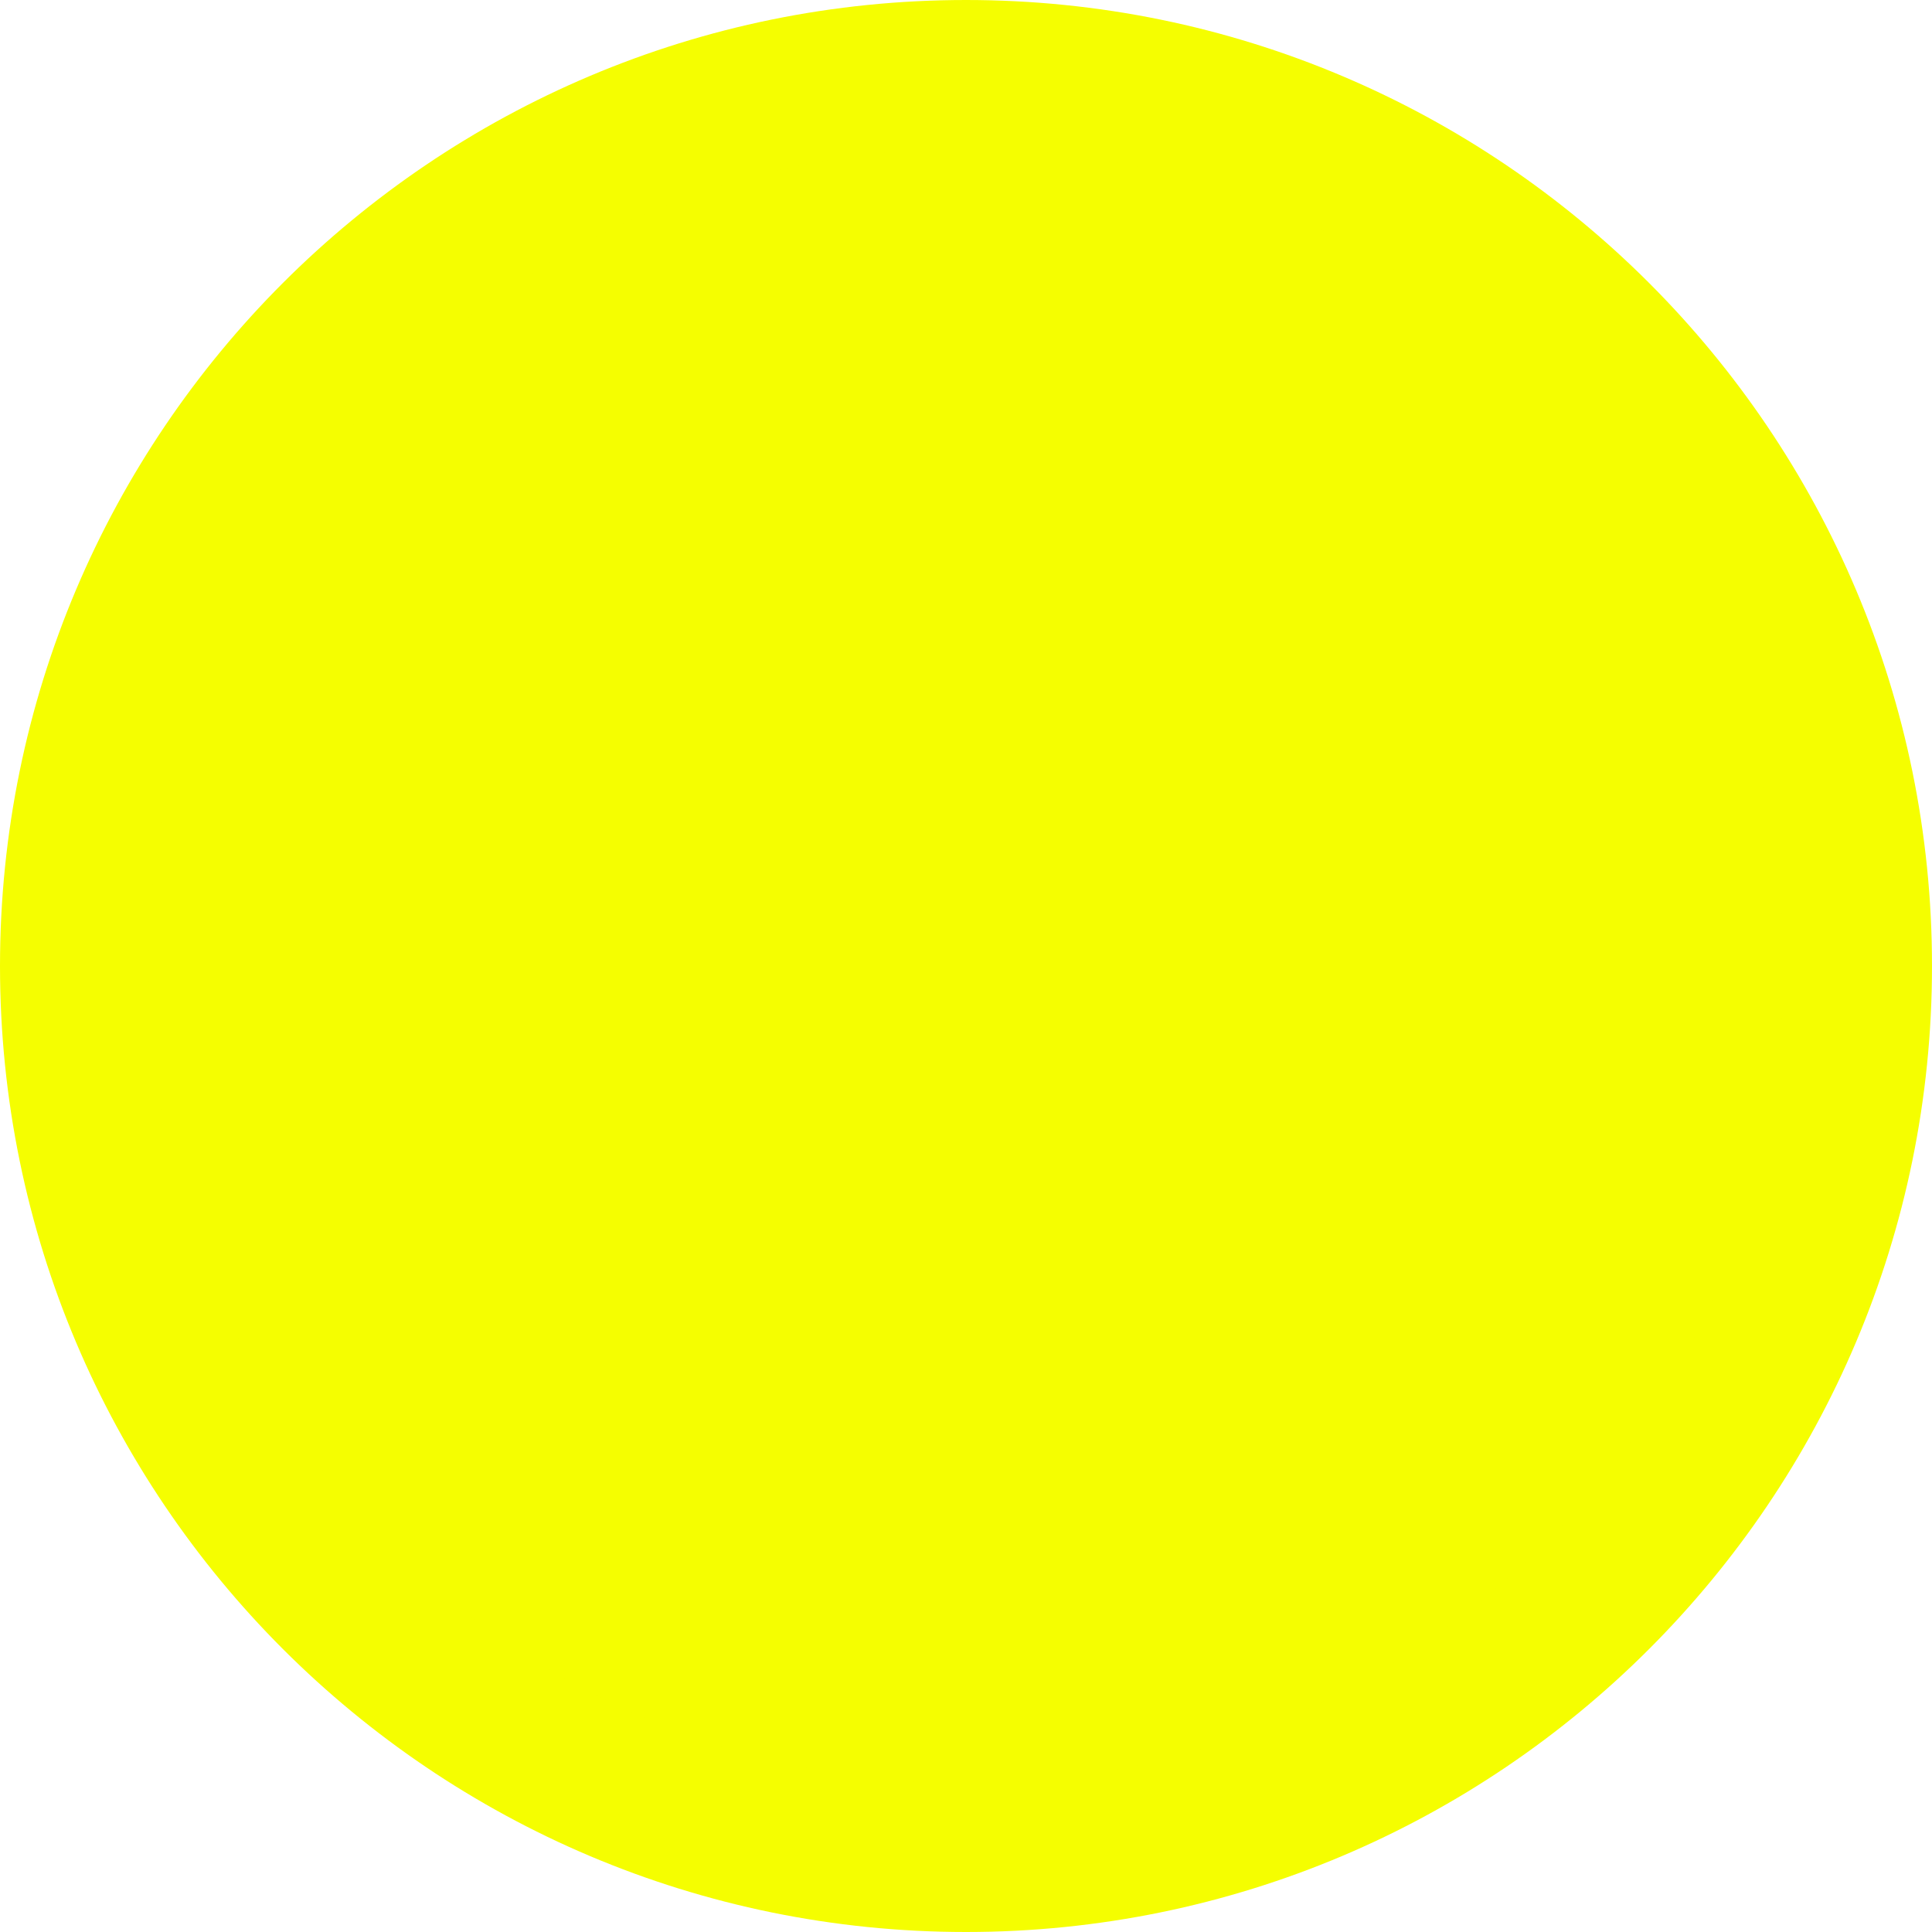
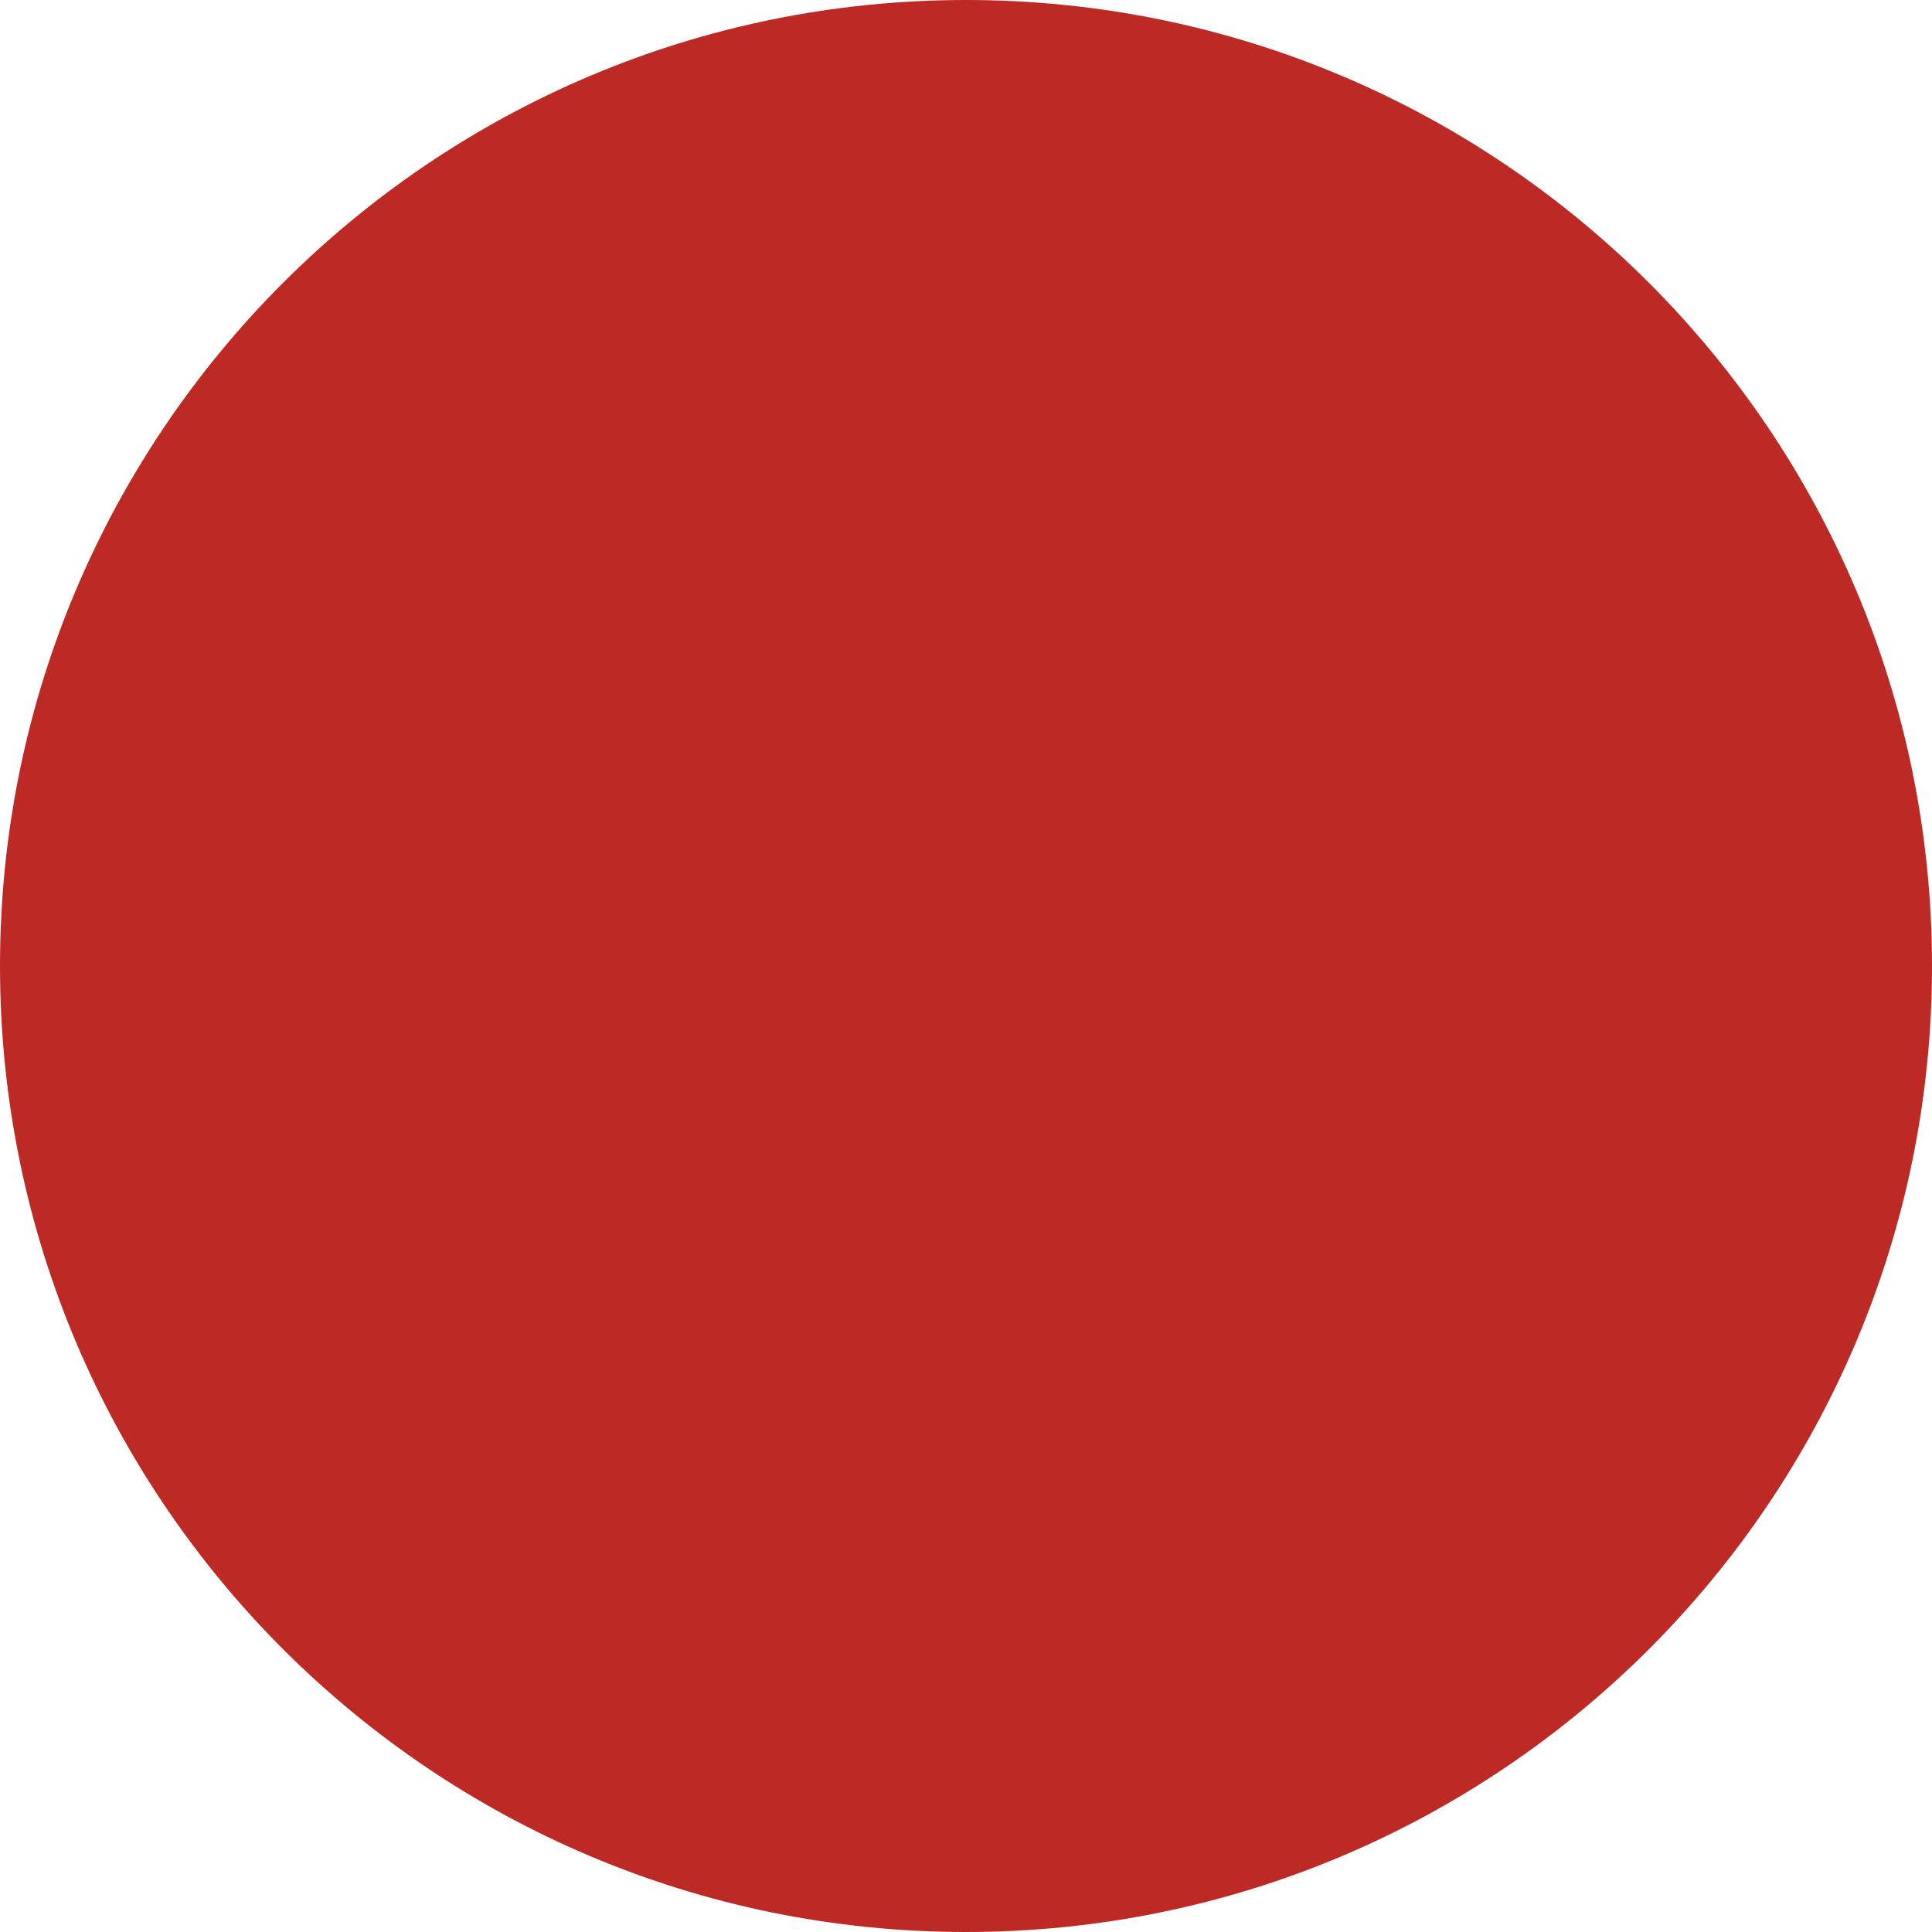
<svg xmlns="http://www.w3.org/2000/svg" width="100%" height="100%" viewBox="0 0 13 13">
-   <rect x="0.5" y="0.5" width="12" height="12" rx="500" ry="500" id="shield" style="fill:#f5fe00;stroke:#f5fe00;stroke-width:1;" />
+   <rect x="0.5" y="0.5" width="12" height="12" rx="500" ry="500" id="shield" style="fill:#bd2924;stroke:#bd2924;stroke-width:1;" />
</svg>
